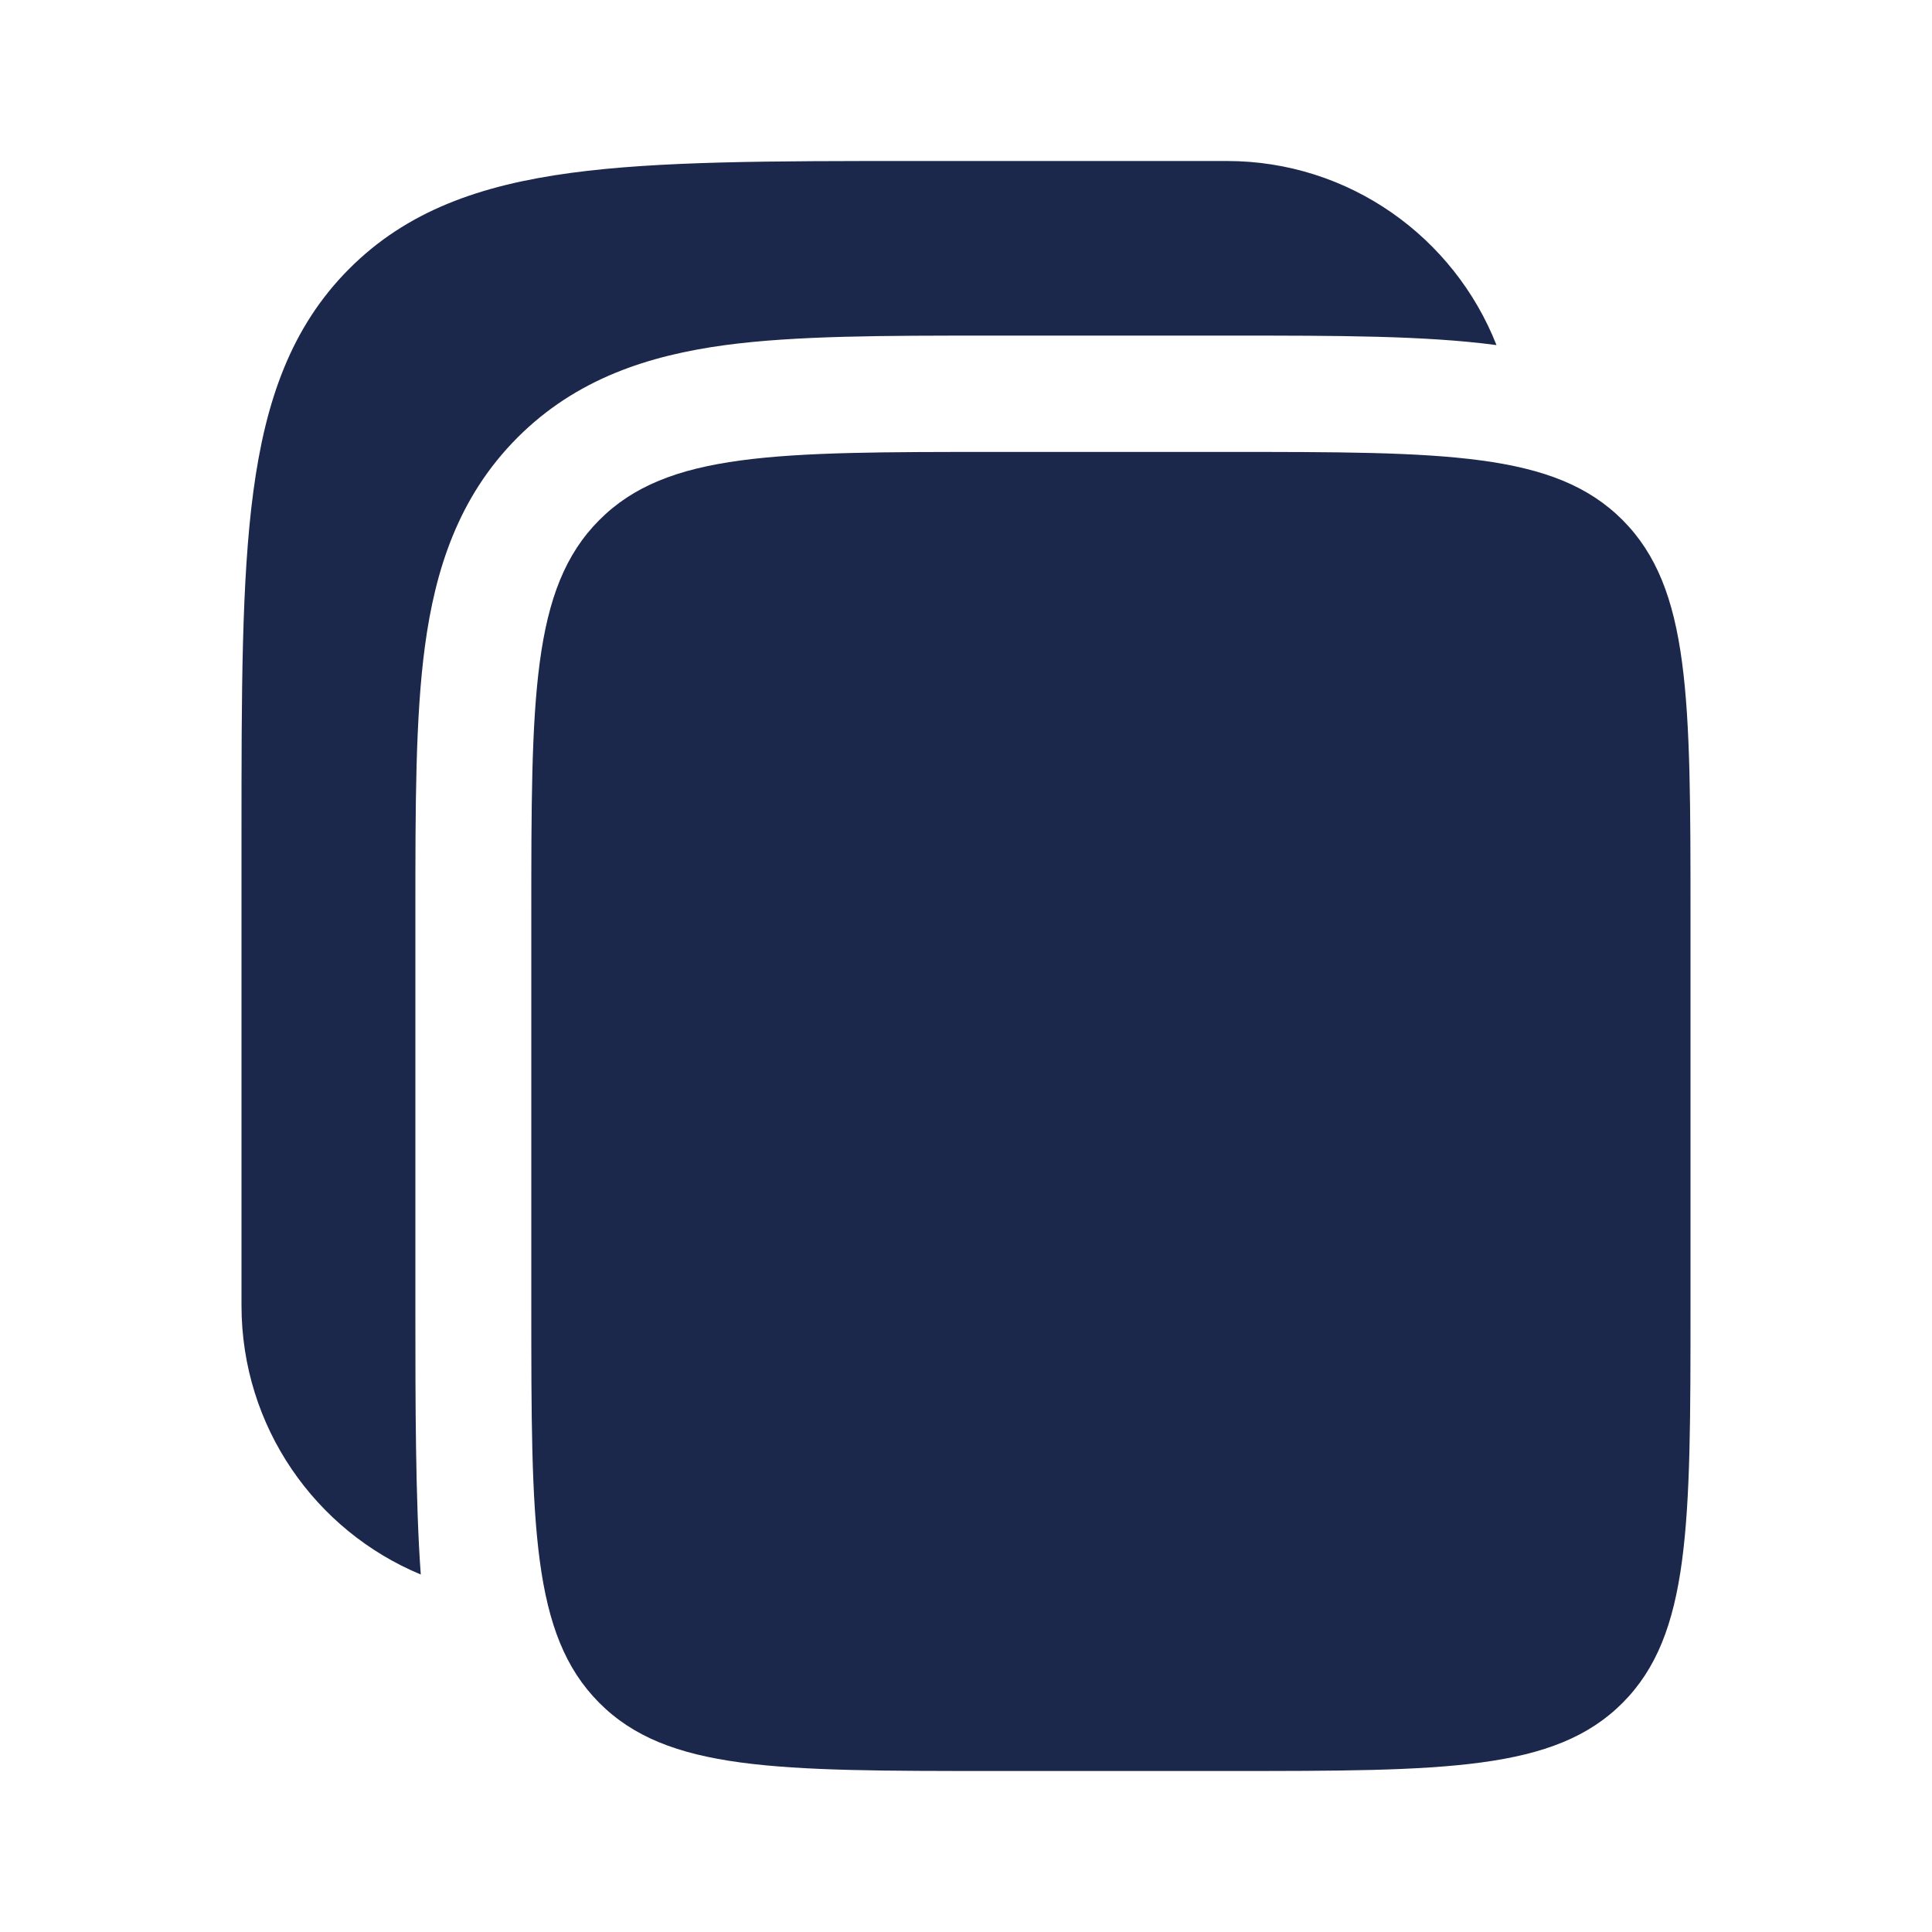
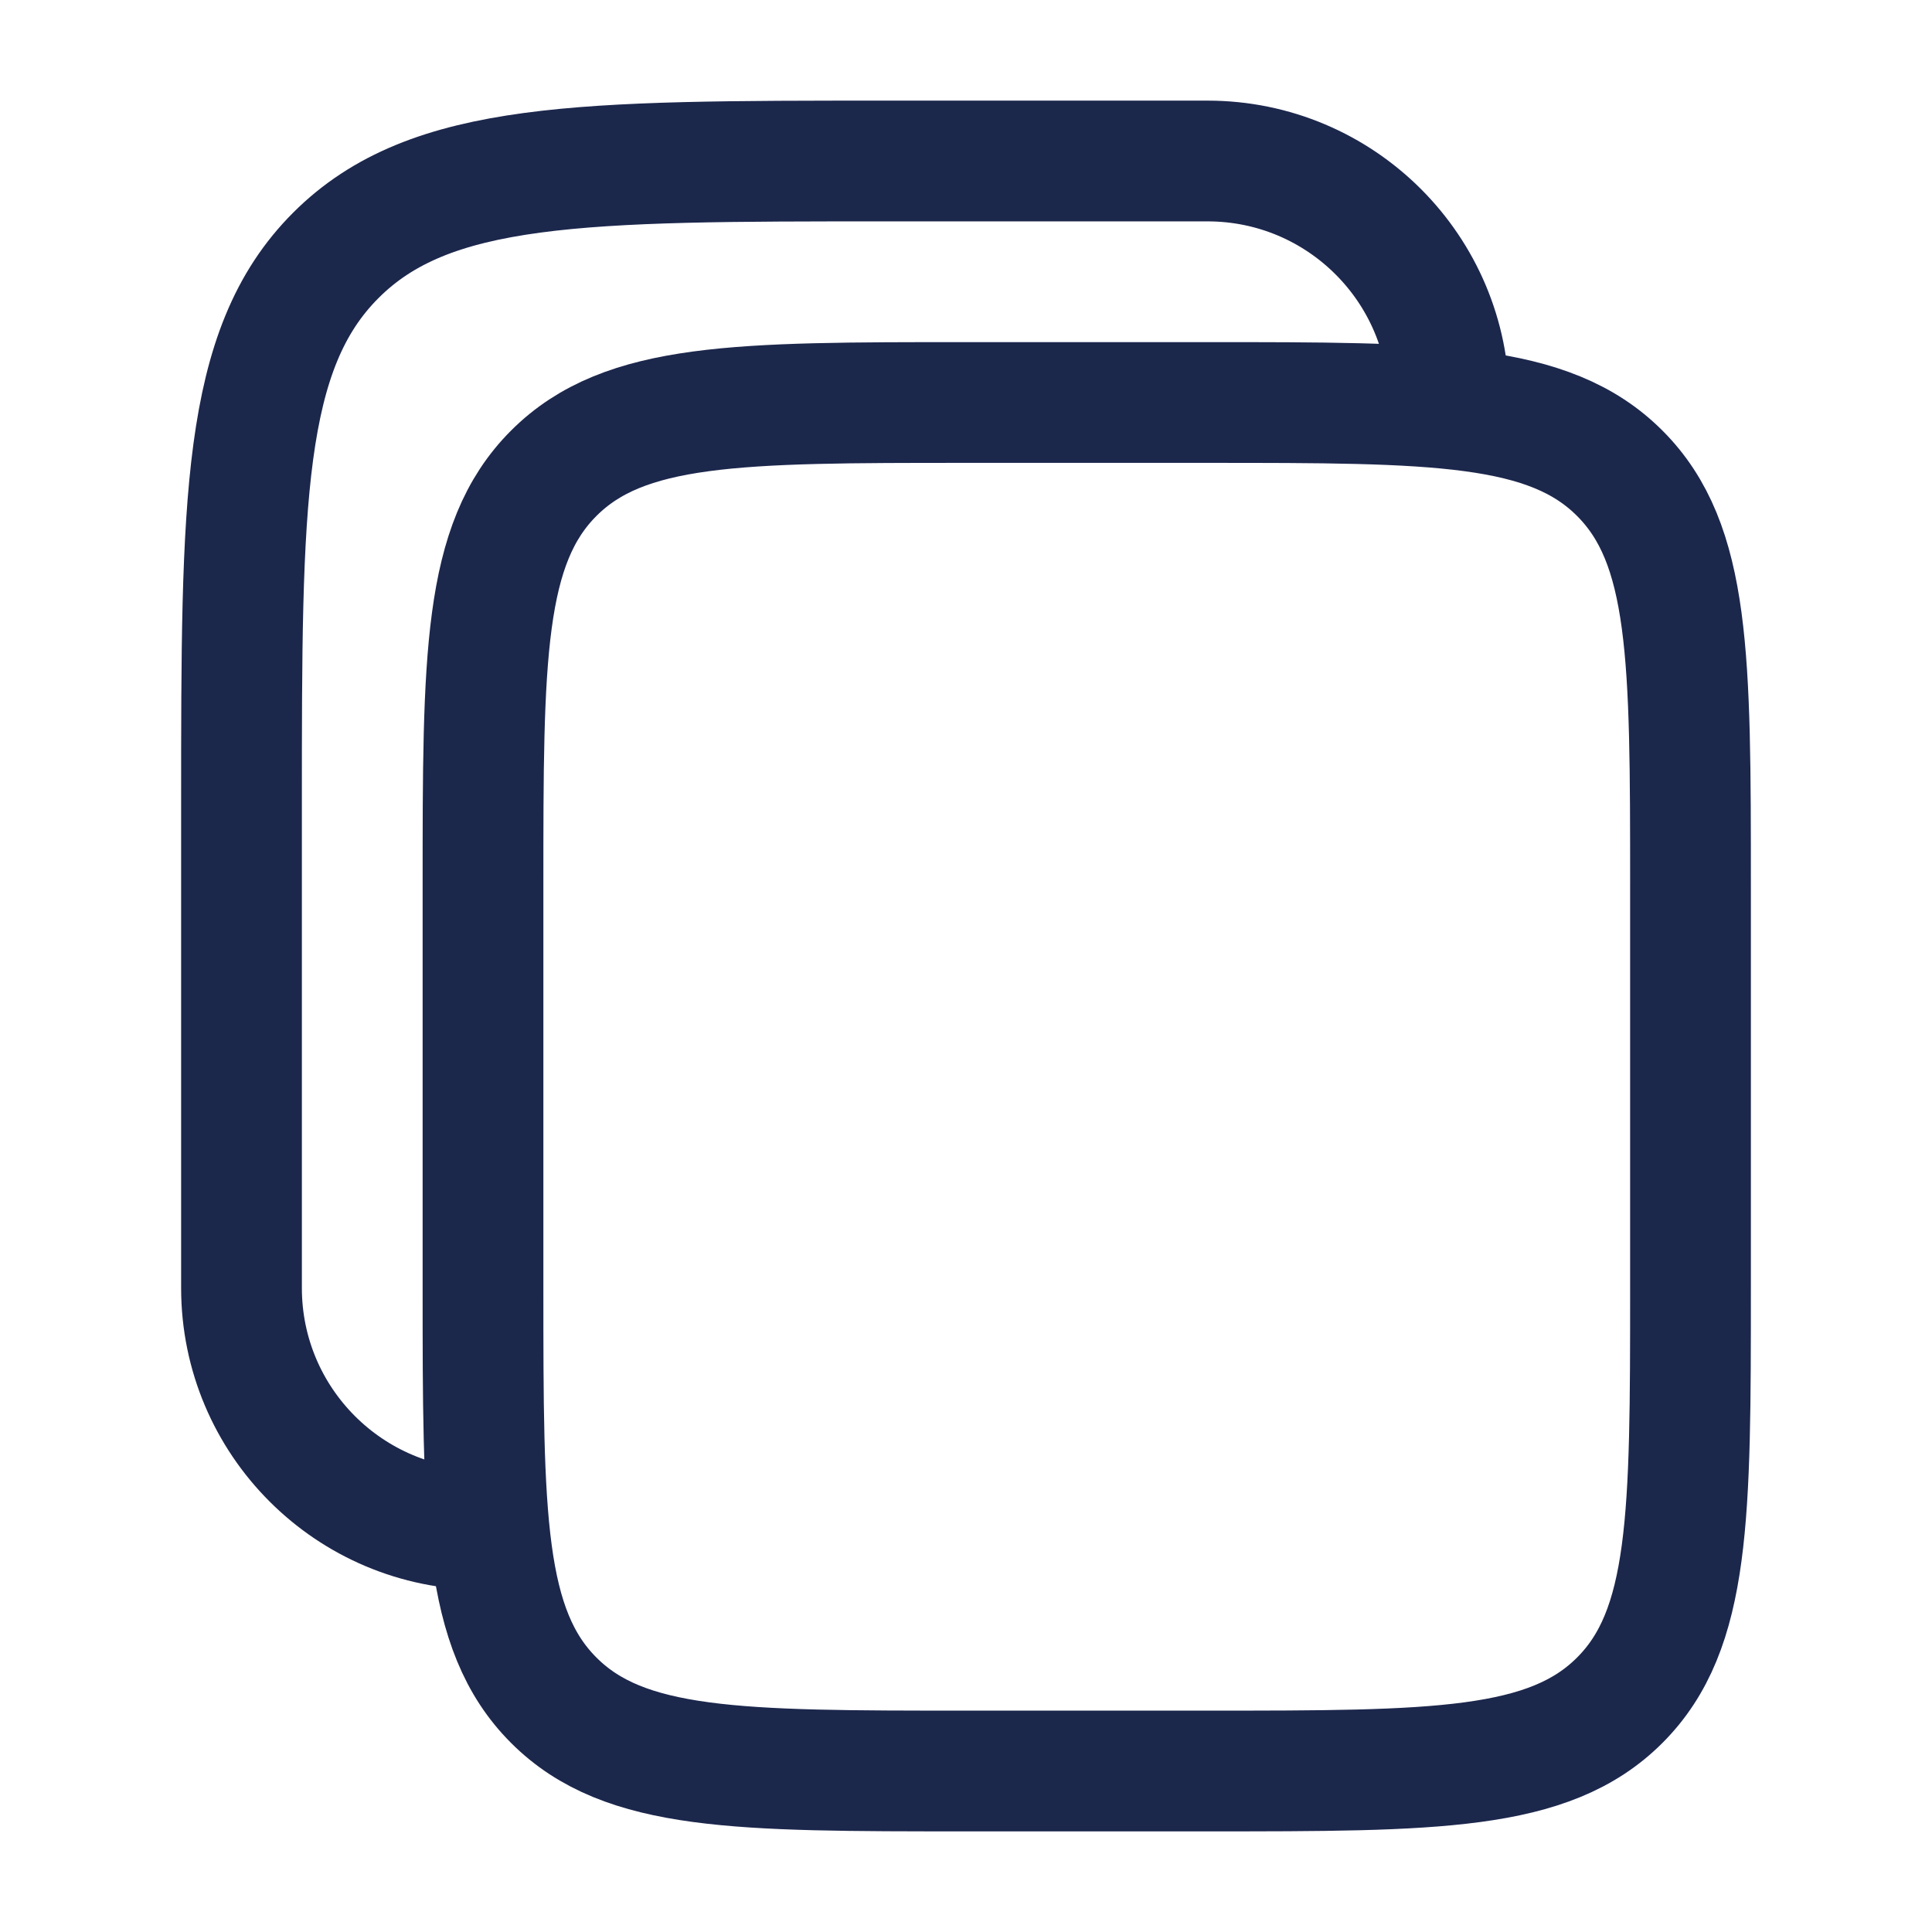
<svg xmlns="http://www.w3.org/2000/svg" width="800px" height="800px" viewBox="0 0 24 24" fill="none">
-   <path d="M15.24 2H11.346C9.582 2 8.184 2 7.091 2.148C5.965 2.3 5.054 2.62 4.336 3.341C3.617 4.062 3.298 4.977 3.147 6.107C3 7.205 3 8.608 3 10.379V16.217C3 17.725 3.92 19.017 5.227 19.559C5.16 18.65 5.16 17.374 5.16 16.312L5.16 11.398L5.16 11.302C5.16 10.021 5.16 8.916 5.278 8.032C5.405 7.084 5.691 6.176 6.425 5.439C7.159 4.702 8.064 4.415 9.008 4.287C9.889 4.169 10.989 4.169 12.265 4.169L12.36 4.169H15.24L15.335 4.169C16.611 4.169 17.709 4.169 18.59 4.287C18.063 2.948 16.762 2 15.24 2Z" fill="#1C274C" />
-   <path d="M6.6 11.397C6.6 8.671 6.6 7.308 7.444 6.461C8.287 5.614 9.645 5.614 12.36 5.614H15.24C17.955 5.614 19.313 5.614 20.157 6.461C21 7.308 21 8.671 21 11.397V16.217C21 18.943 21 20.306 20.157 21.153C19.313 22 17.955 22 15.24 22H12.36C9.645 22 8.287 22 7.444 21.153C6.6 20.306 6.6 18.943 6.6 16.217V11.397Z" fill="#1C274C" />
+   <path d="M6 11C6 8.172 6 6.757 6.879 5.879C7.757 5 9.172 5 12 5H15C17.828 5 19.243 5 20.121 5.879C21 6.757 21 8.172 21 11V16C21 18.828 21 20.243 20.121 21.121C19.243 22 17.828 22 15 22H12C9.172 22 7.757 22 6.879 21.121C6 20.243 6 18.828 6 16V11Z" stroke="#1C274C" stroke-width="1.5" />
+   <path d="M6 19C4.343 19 3 17.657 3 16V10C3 6.229 3 4.343 4.172 3.172C5.343 2 7.229 2 11 2H15C16.657 2 18 3.343 18 5" stroke="#1C274C" stroke-width="1.5" />
</svg>
